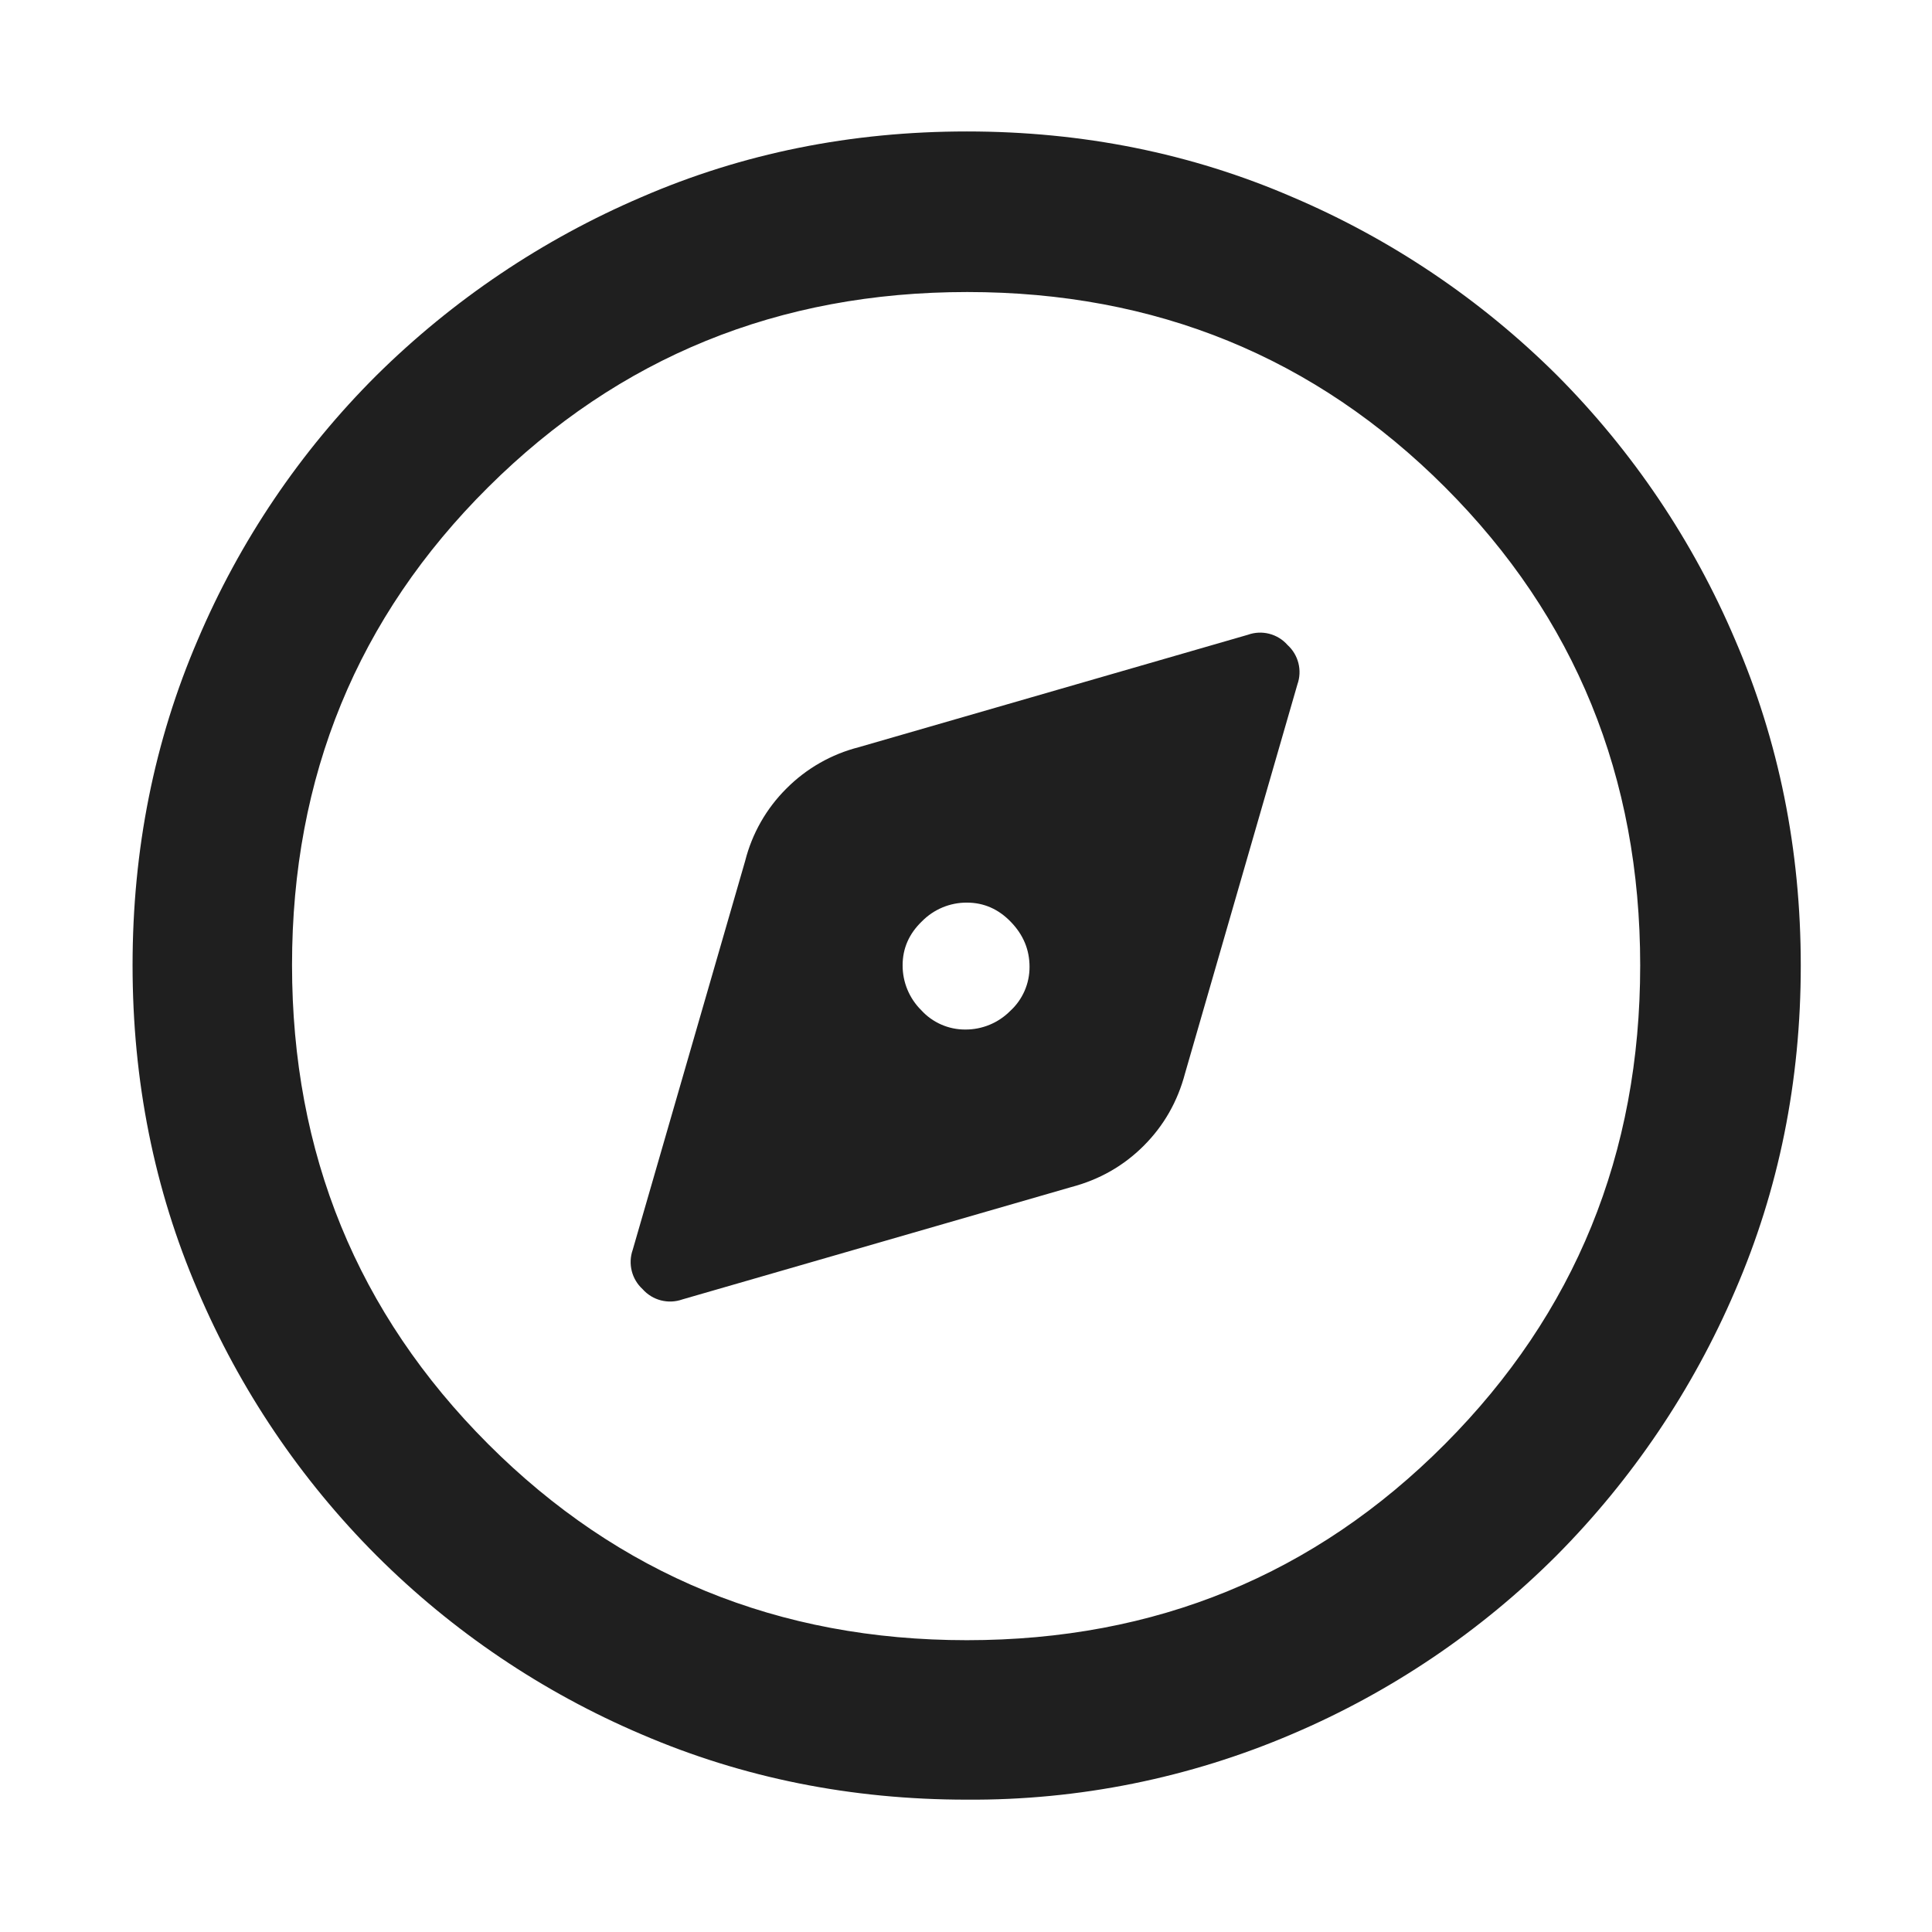
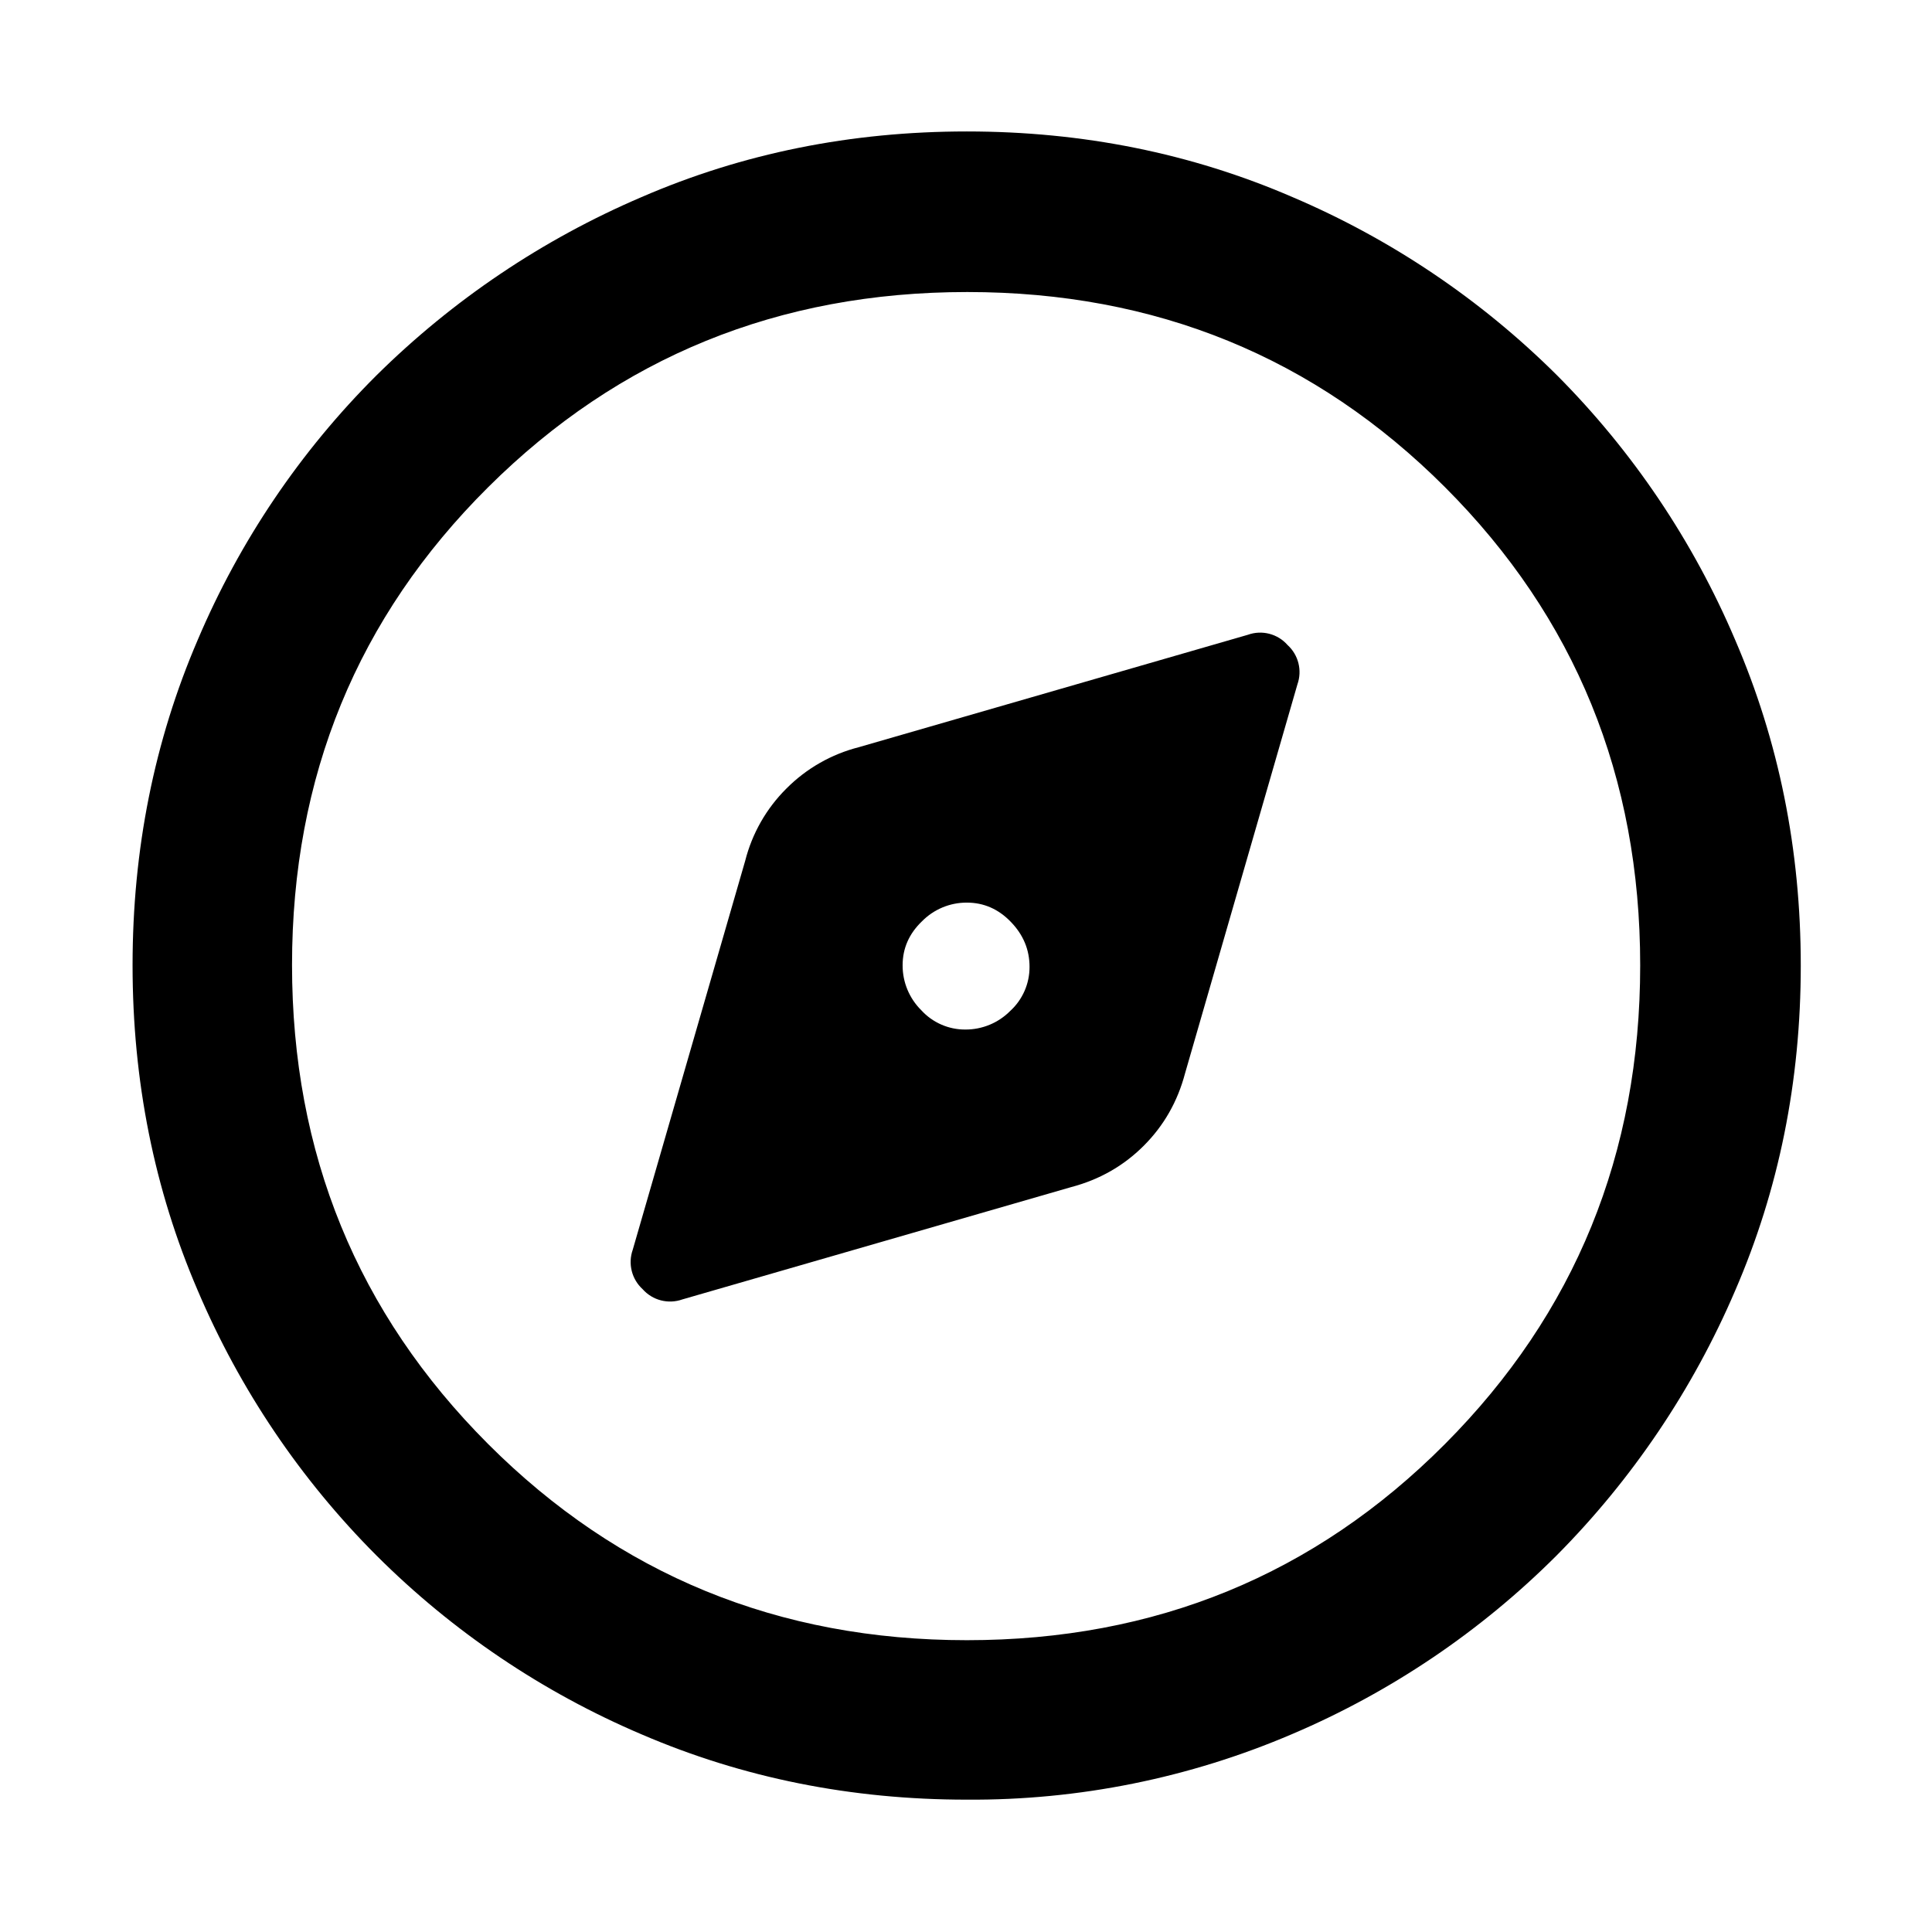
- <svg xmlns="http://www.w3.org/2000/svg" width="26" height="26" fill="none">
-   <g data-testid="Icon / Explorer Icon Outline">
-     <g class="fills">
-       <rect rx="0" ry="0" width="26" height="26" class="frame-background" />
-     </g>
-     <g data-testid="Explorer Icon Outline" style="fill: rgb(0, 0, 0);" class="frame-children">
-       <path d="m9.183 17.487 5.234-1.512c.379-.1.704-.285.975-.556.271-.271.456-.596.556-.975L17.46 9.21a.493.493 0 0 0-.133-.53.49.49 0 0 0-.535-.137l-5.233 1.512a2.107 2.107 0 0 0-.975.556 2.099 2.099 0 0 0-.556.975l-1.513 5.233a.495.495 0 0 0 .133.53.494.494 0 0 0 .535.138Zm3.808-3.632a.796.796 0 0 1-.593-.26.846.846 0 0 1-.251-.604c0-.229.087-.426.261-.593a.842.842 0 0 1 .603-.251c.229 0 .427.087.594.261.167.173.25.374.25.603a.799.799 0 0 1-.26.594.845.845 0 0 1-.604.25Zm.019 10.364c-1.556 0-3.014-.293-4.374-.878a11.317 11.317 0 0 1-3.568-2.406 11.314 11.314 0 0 1-2.407-3.568c-.585-1.36-.877-2.819-.877-4.377 0-1.558.292-3.018.877-4.379a11.2 11.2 0 0 1 2.404-3.558 11.506 11.506 0 0 1 3.567-2.4c1.361-.59 2.82-.884 4.379-.884 1.559 0 3.02.294 4.382.883a11.351 11.351 0 0 1 3.559 2.397 11.319 11.319 0 0 1 2.398 3.56c.589 1.365.884 2.826.884 4.385 0 1.558-.295 3.017-.884 4.377a11.458 11.458 0 0 1-2.401 3.561 11.28 11.28 0 0 1-3.559 2.404 10.939 10.939 0 0 1-4.38.883Zm.002-2.146c2.537 0 4.681-.88 6.433-2.639 1.752-1.759 2.628-3.906 2.628-6.443 0-2.537-.875-4.681-2.625-6.433-1.751-1.752-3.894-2.628-6.431-2.628s-4.686.875-6.446 2.625C4.81 8.305 3.93 10.449 3.93 12.986c0 2.536.879 4.685 2.638 6.446 1.759 1.76 3.907 2.641 6.444 2.641Zm-.011-9.072Z" style="fill: rgb(31, 31, 31); fill-opacity: 1;" class="fills" data-testid="svg-path" />
-     </g>
-   </g>
+ <svg xmlns="http://www.w3.org/2000/svg" width="26" height="26" fill="currentColor">
+   <path d="m9.183 17.487 5.234-1.512c.379-.1.704-.285.975-.556.271-.271.456-.596.556-.975L17.46 9.21a.493.493 0 0 0-.133-.53.49.49 0 0 0-.535-.137l-5.233 1.512a2.107 2.107 0 0 0-.975.556 2.099 2.099 0 0 0-.556.975l-1.513 5.233a.495.495 0 0 0 .133.53.494.494 0 0 0 .535.138Zm3.808-3.632a.796.796 0 0 1-.593-.26.846.846 0 0 1-.251-.604c0-.229.087-.426.261-.593a.842.842 0 0 1 .603-.251c.229 0 .427.087.594.261.167.173.25.374.25.603a.799.799 0 0 1-.26.594.845.845 0 0 1-.604.25Zm.019 10.364c-1.556 0-3.014-.293-4.374-.878a11.317 11.317 0 0 1-3.568-2.406 11.314 11.314 0 0 1-2.407-3.568c-.585-1.36-.877-2.819-.877-4.377 0-1.558.292-3.018.877-4.379a11.2 11.2 0 0 1 2.404-3.558 11.506 11.506 0 0 1 3.567-2.4c1.361-.59 2.82-.884 4.379-.884 1.559 0 3.02.294 4.382.883a11.351 11.351 0 0 1 3.559 2.397 11.319 11.319 0 0 1 2.398 3.56c.589 1.365.884 2.826.884 4.385 0 1.558-.295 3.017-.884 4.377a11.458 11.458 0 0 1-2.401 3.561 11.28 11.28 0 0 1-3.559 2.404 10.939 10.939 0 0 1-4.38.883Zm.002-2.146c2.537 0 4.681-.88 6.433-2.639 1.752-1.759 2.628-3.906 2.628-6.443 0-2.537-.875-4.681-2.625-6.433-1.751-1.752-3.894-2.628-6.431-2.628s-4.686.875-6.446 2.625C4.81 8.305 3.93 10.449 3.93 12.986c0 2.536.879 4.685 2.638 6.446 1.759 1.76 3.907 2.641 6.444 2.641Zm-.011-9.072Z" />
</svg>
